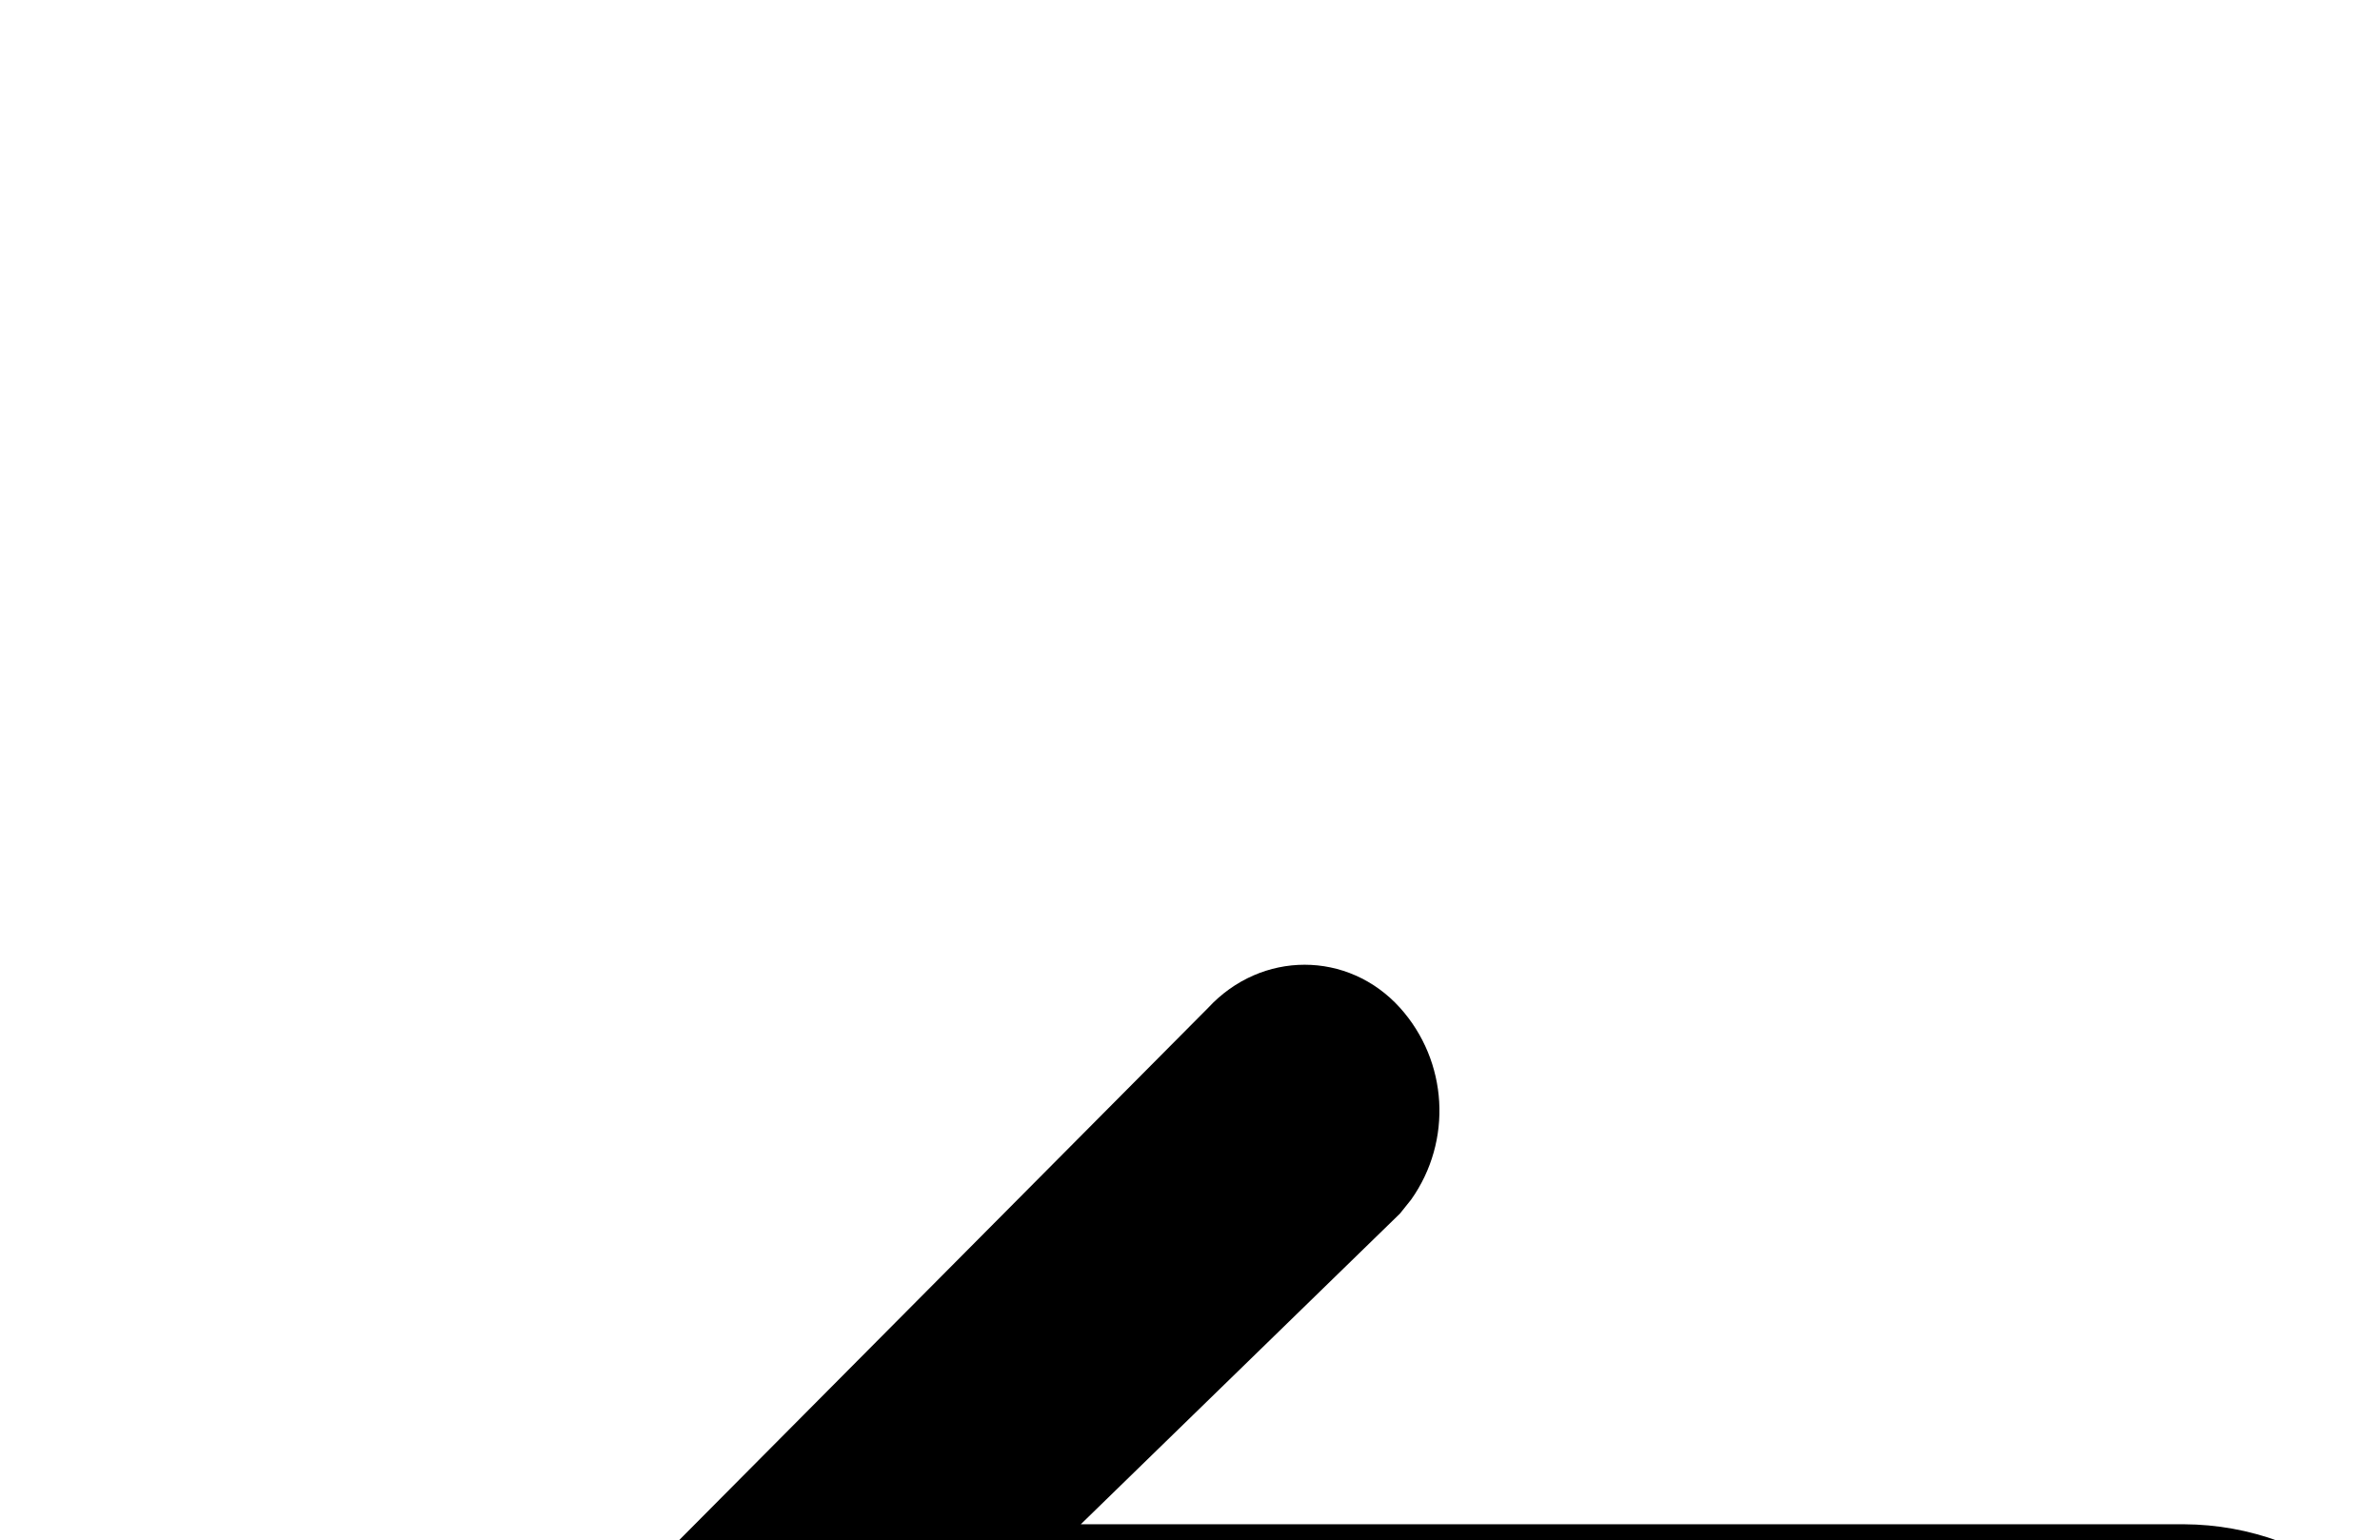
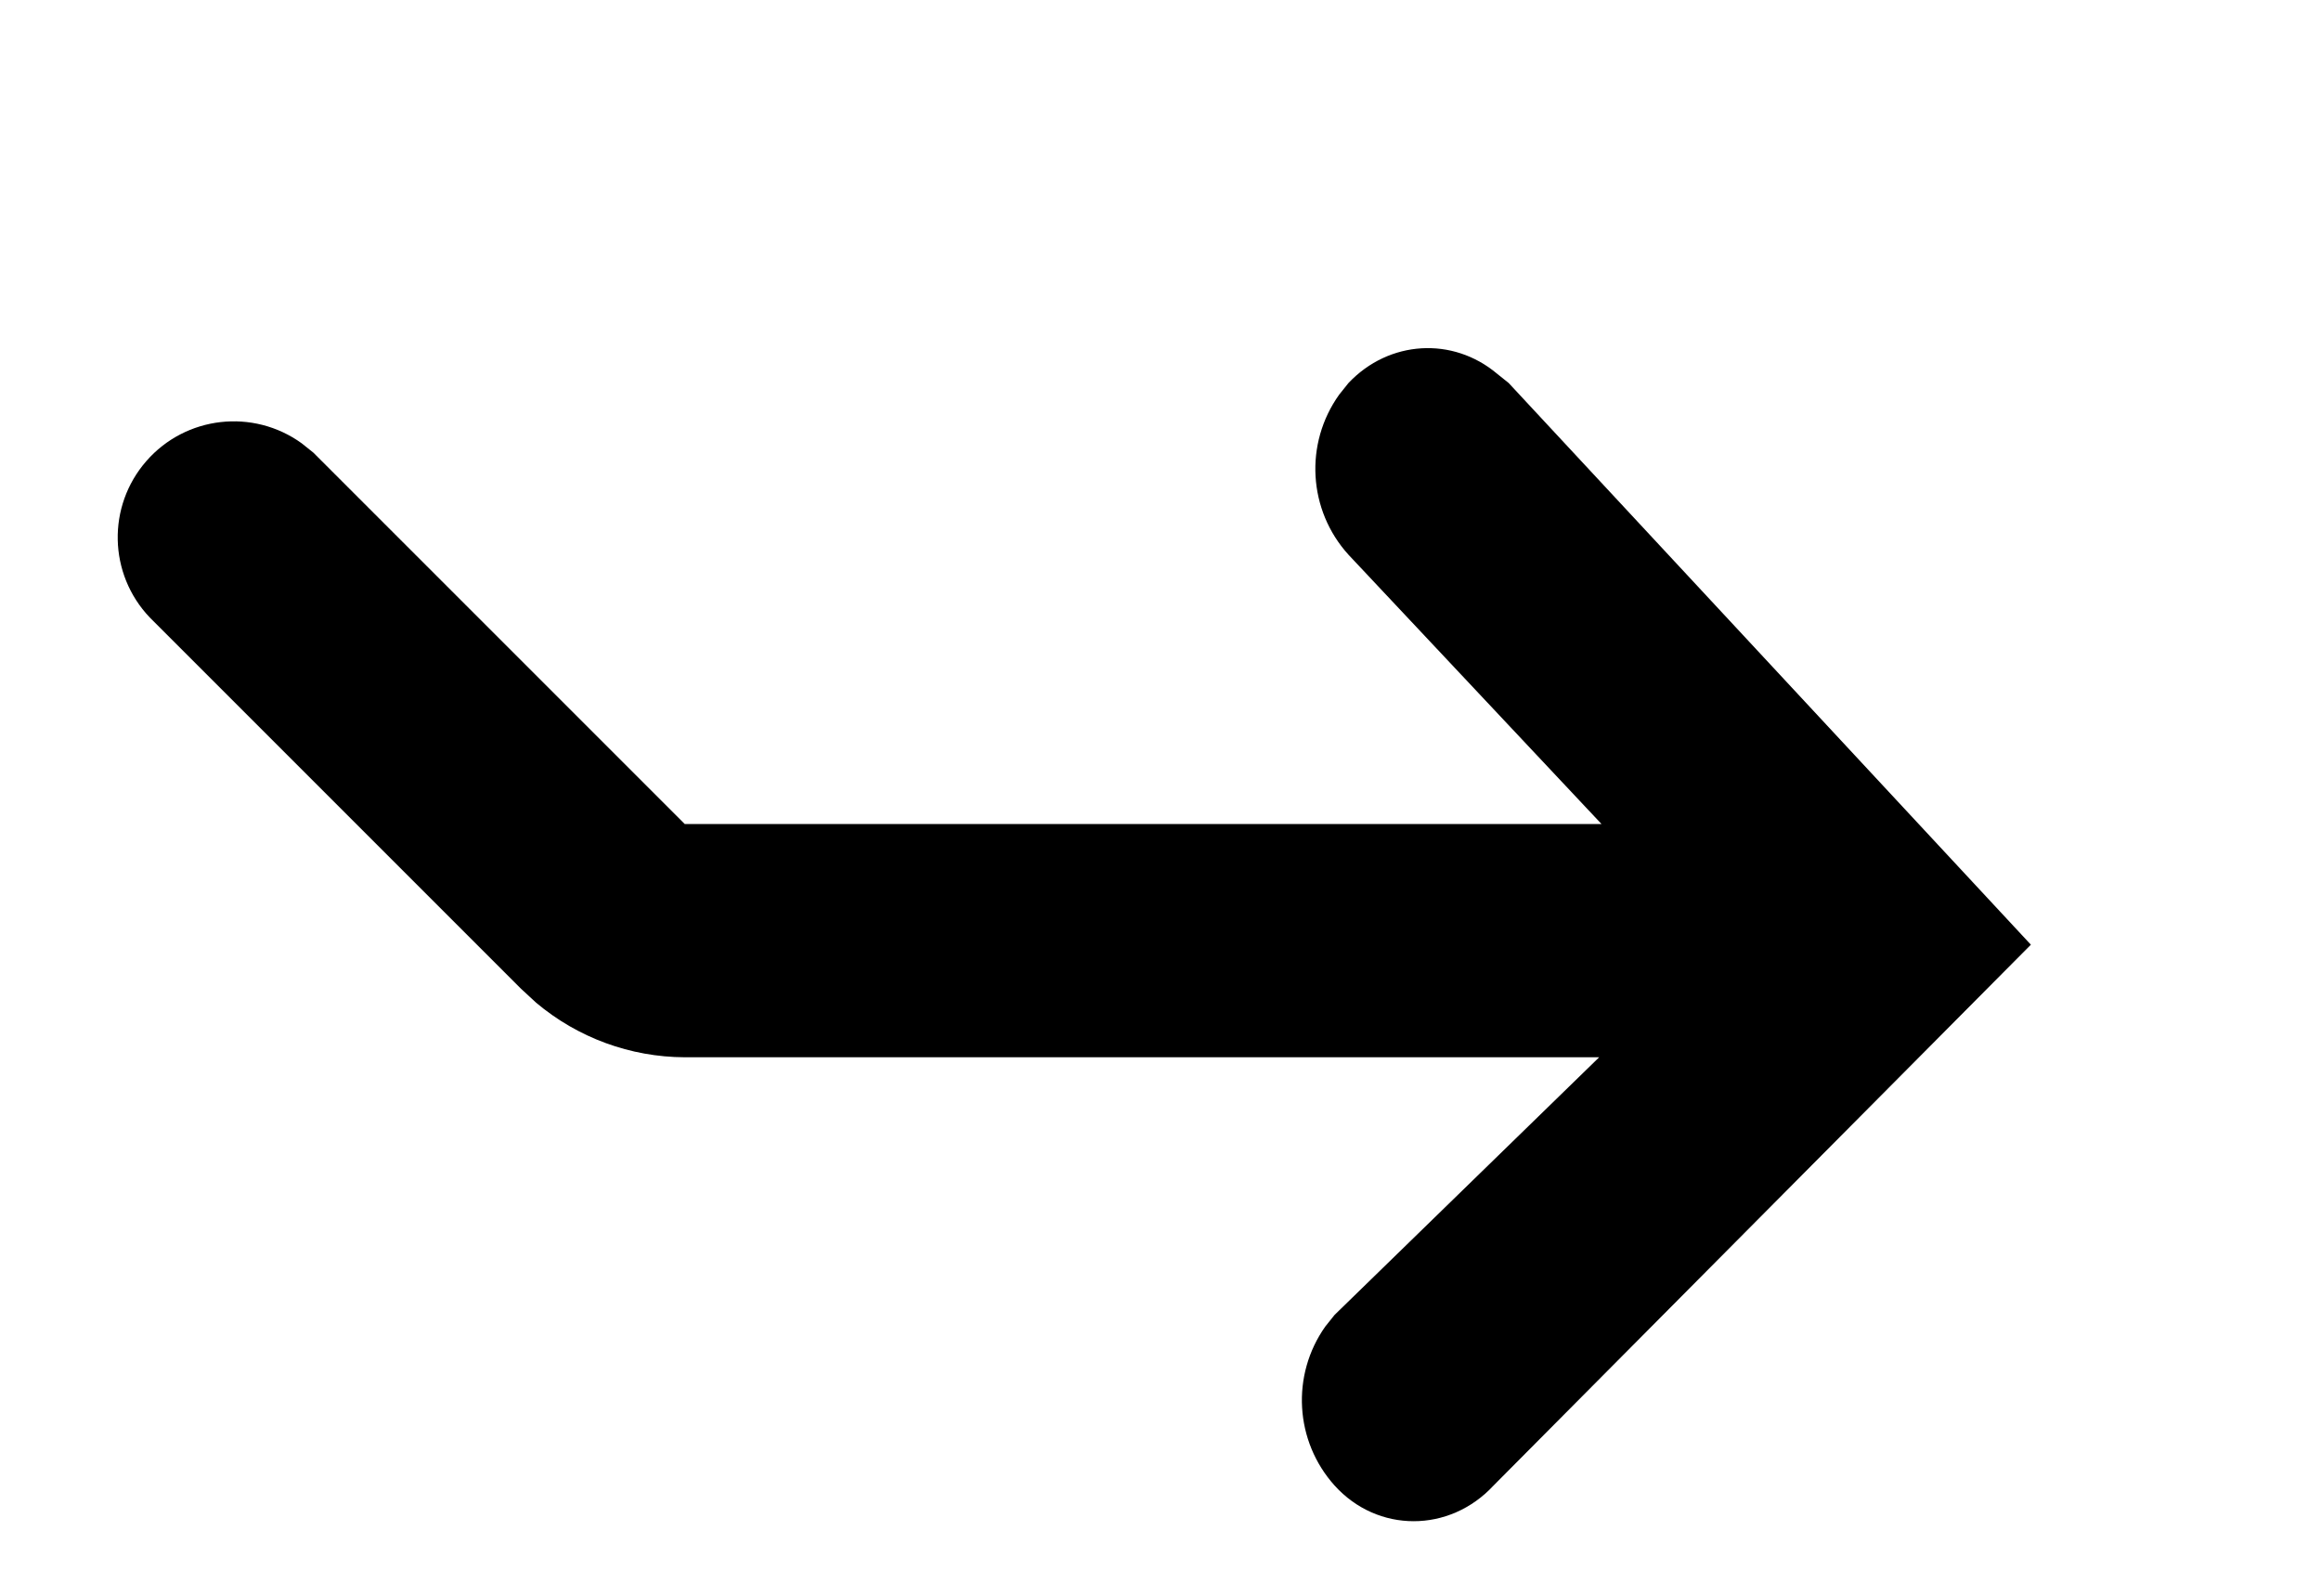
- <svg xmlns="http://www.w3.org/2000/svg" xmlns:xlink="http://www.w3.org/1999/xlink" width="17" height="11">
+ <svg xmlns="http://www.w3.org/2000/svg" xmlns:xlink="http://www.w3.org/1999/xlink" width="16" height="11">
  <defs>
    <path d="m12.9 3.22.1.08 4.5 4.84-4.63 4.66c-.38.41-1 .41-1.37 0a1.1 1.1 0 0 1-.08-1.37l.08-.1 2.28-2.22H5.9a2 2 0 0 1-1.28-.47l-.13-.12-3.2-3.2a1 1 0 0 1 1.31-1.5l.1.08 3.2 3.2h7.9l-2.18-2.32a1.1 1.1 0 0 1-.08-1.38l.08-.1c.35-.37.9-.4 1.28-.08Z" id="ic-back" />
  </defs>
-   <use fill="currentColor" fill-rule="nonzero" transform="rotate(-180 10.75 10)" xlink:href="#ic-back" />
+   <use fill="currentColor" fill-rule="nonzero" transform="rotate(0 10.75 10), scale(0.8)" xlink:href="#ic-back" />
</svg>
